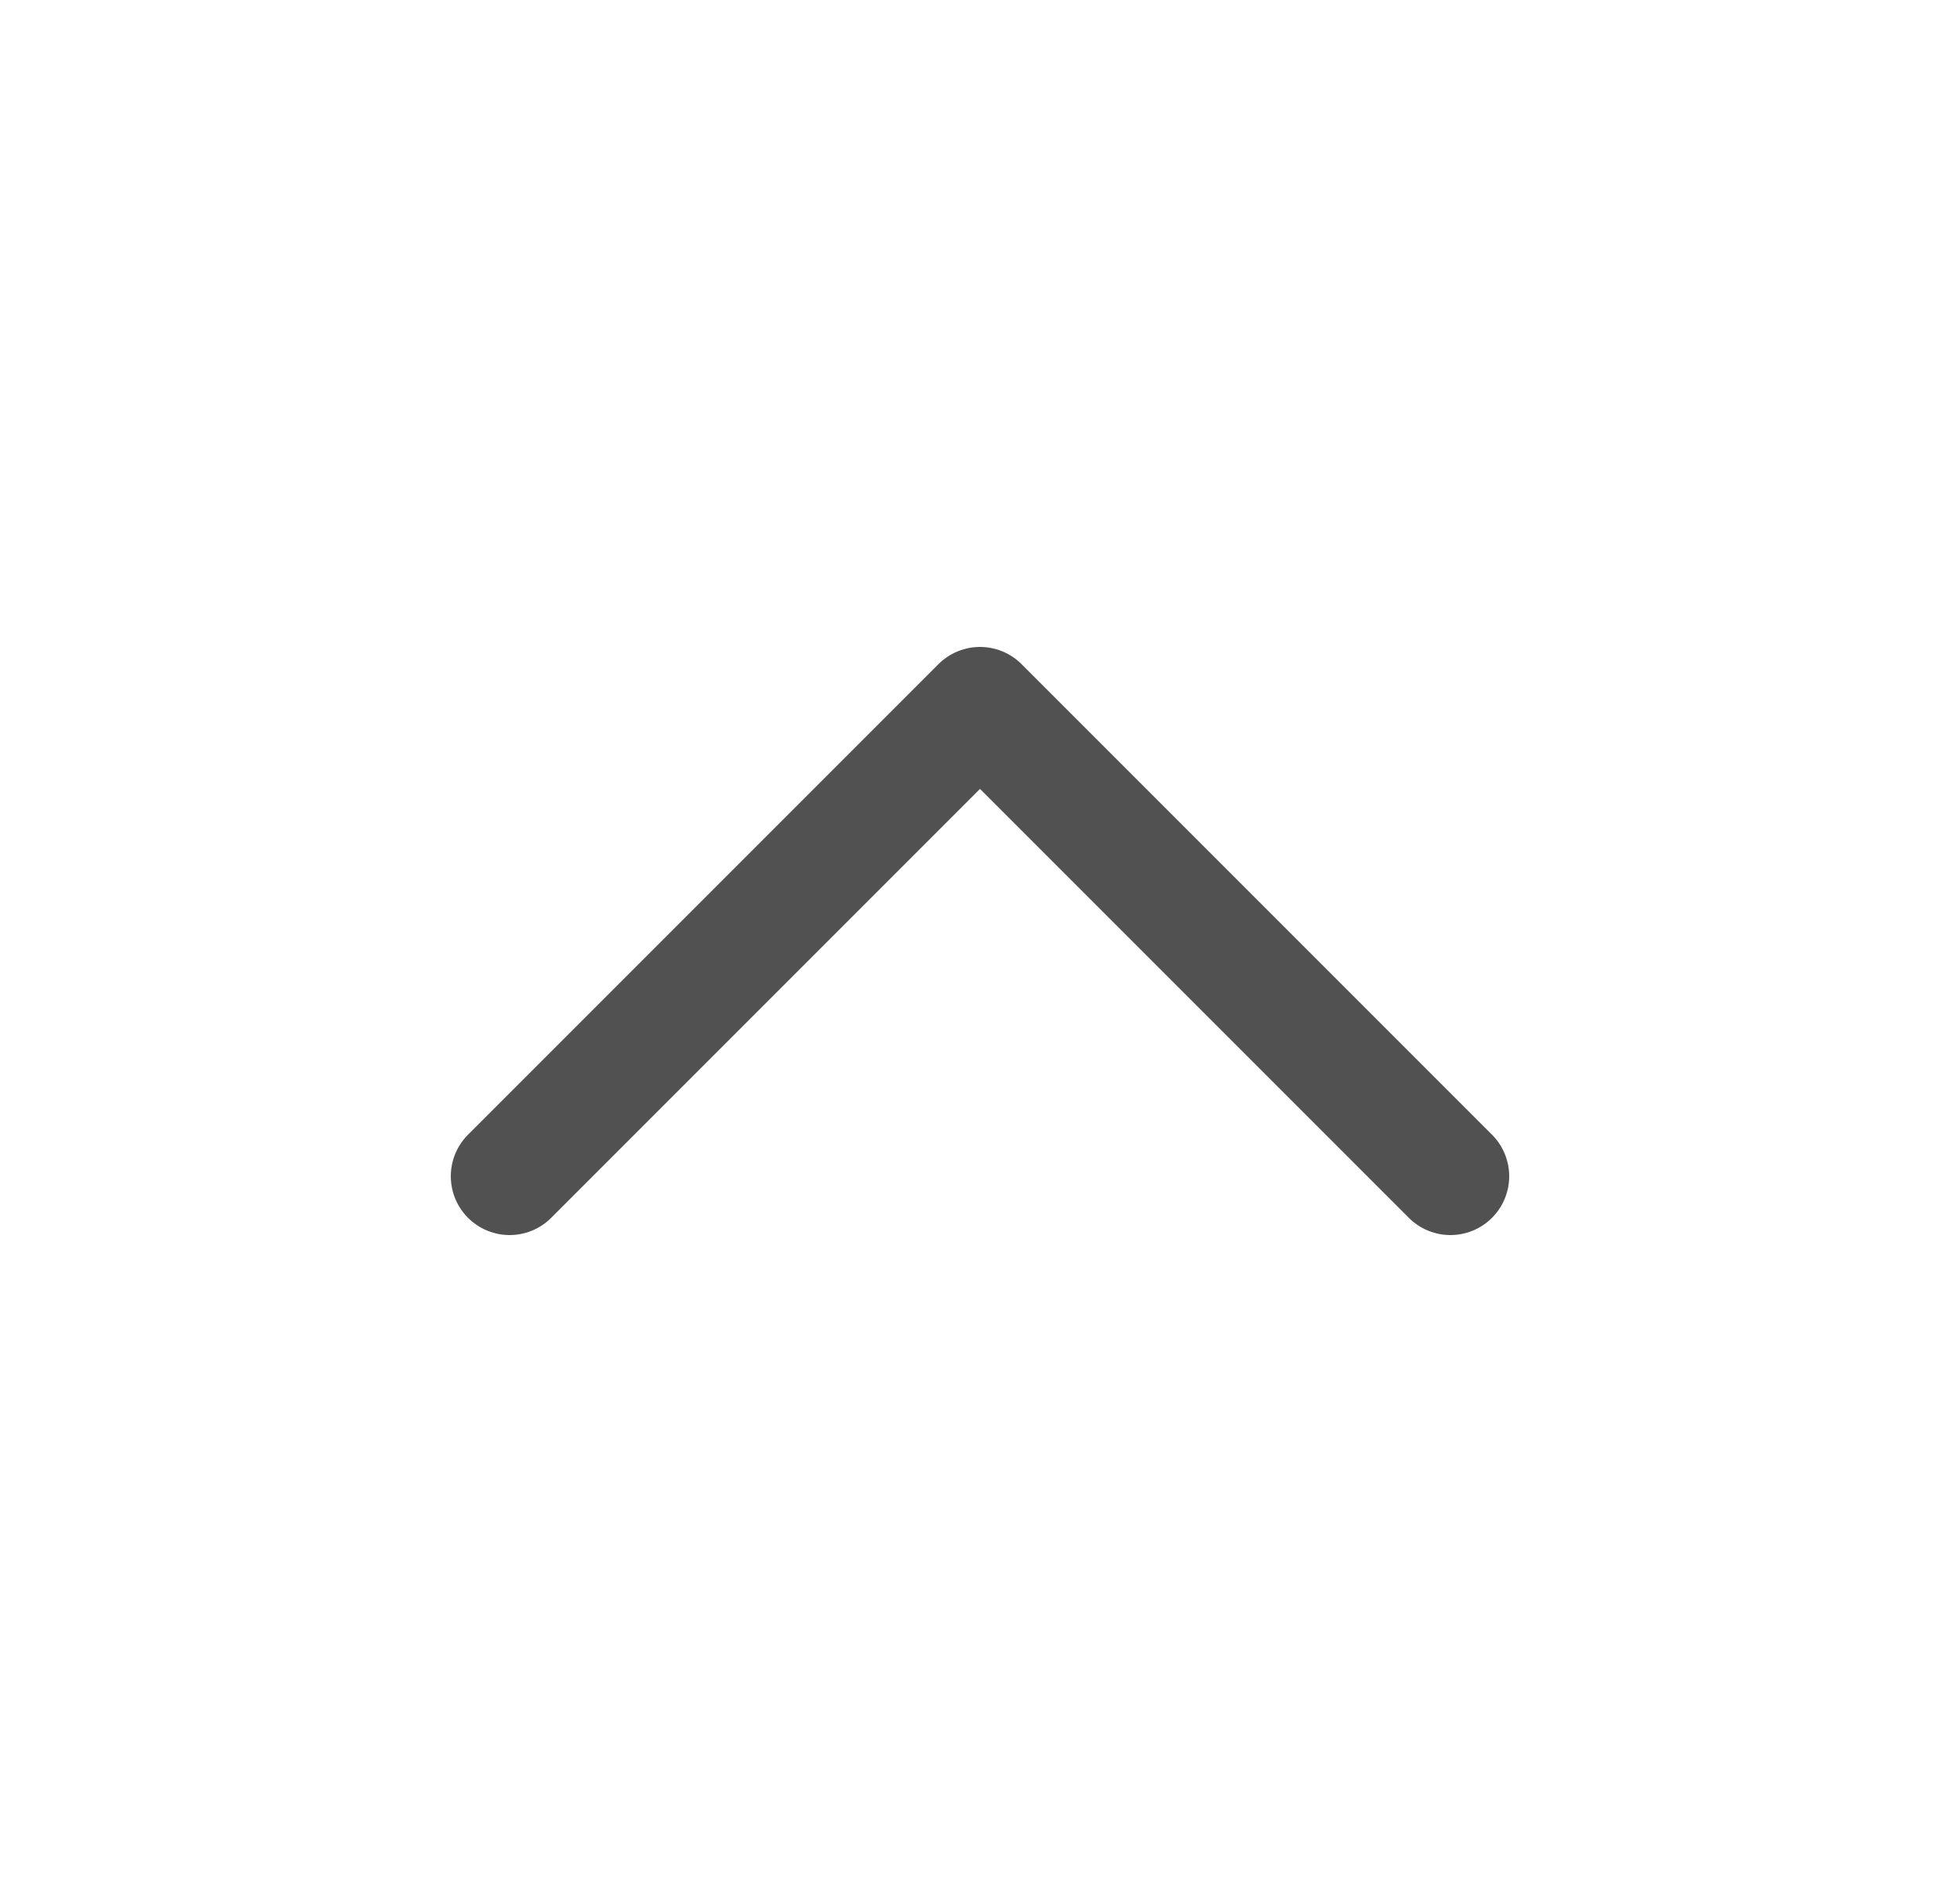
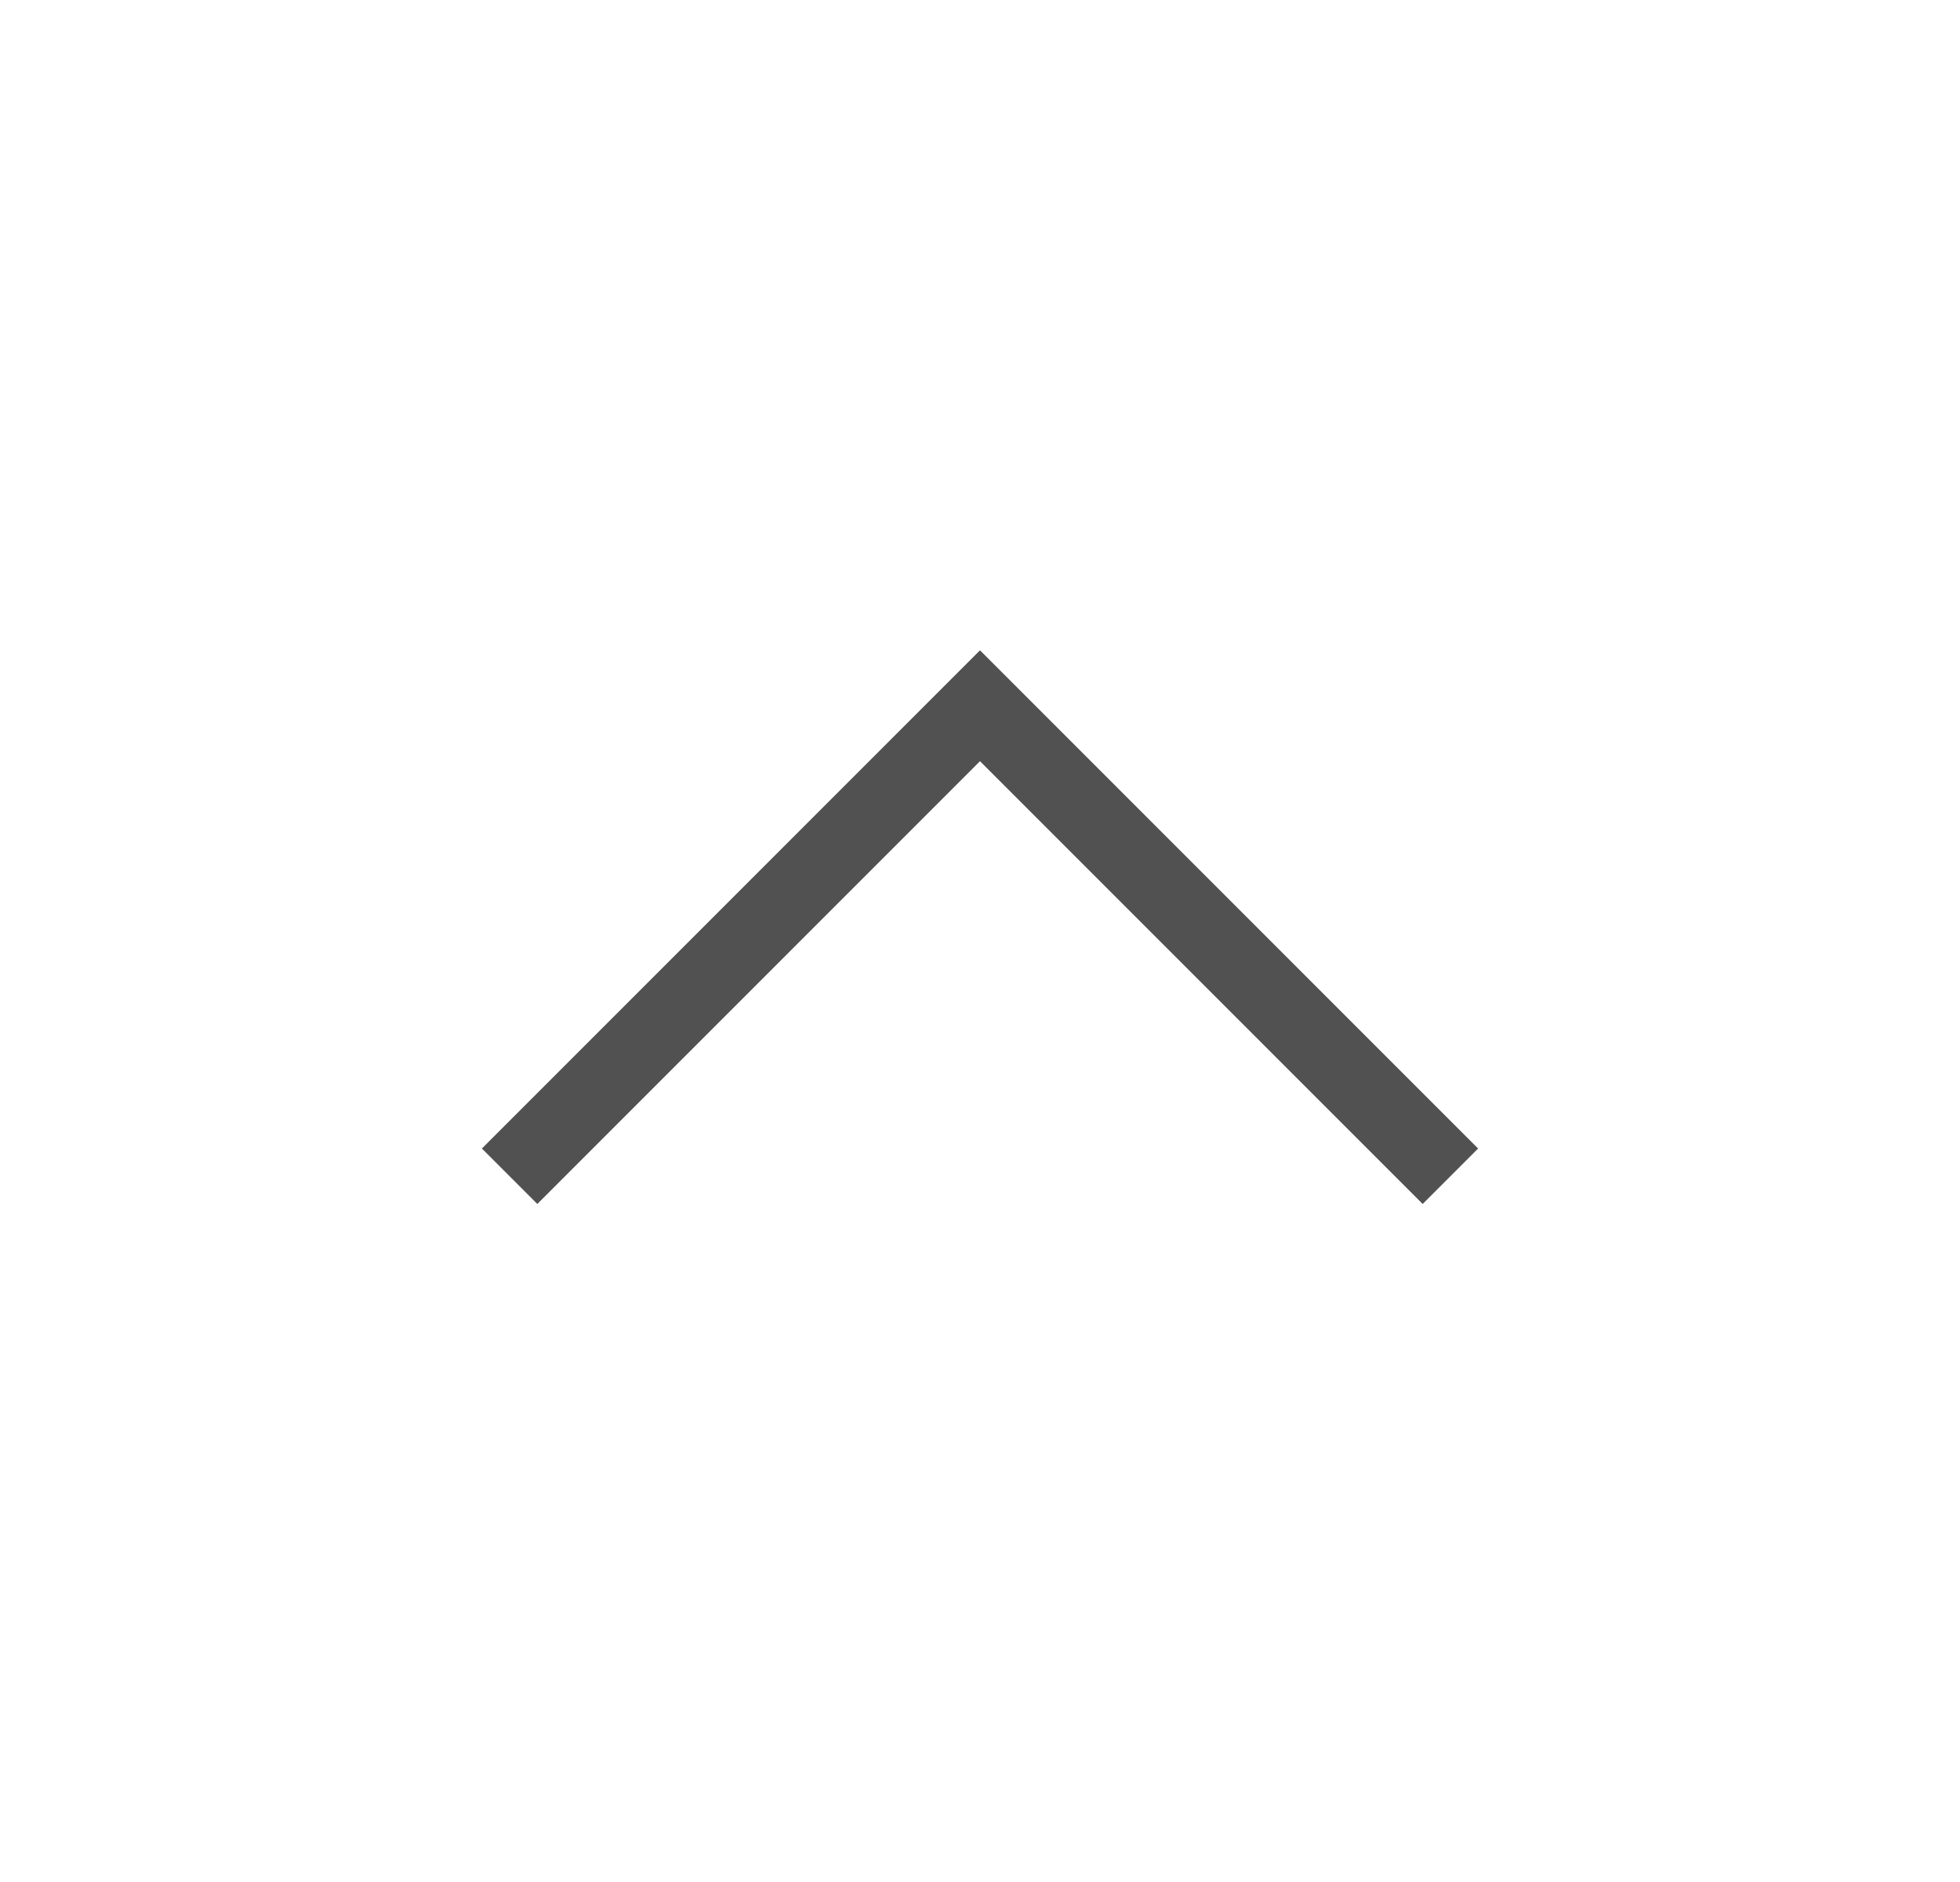
<svg xmlns="http://www.w3.org/2000/svg" width="25" height="24" viewBox="0 0 25 24" fill="none">
-   <path d="M6.5 15L12.5 9L18.5 15" stroke="#515151" stroke-width="1.5" stroke-linecap="round" stroke-linejoin="round" />
+   <path d="M6.5 15L12.5 9L18.5 15" stroke="#515151" strokeWidth="1.5" strokeLinecap="round" strokeLinejoin="round" />
</svg>
